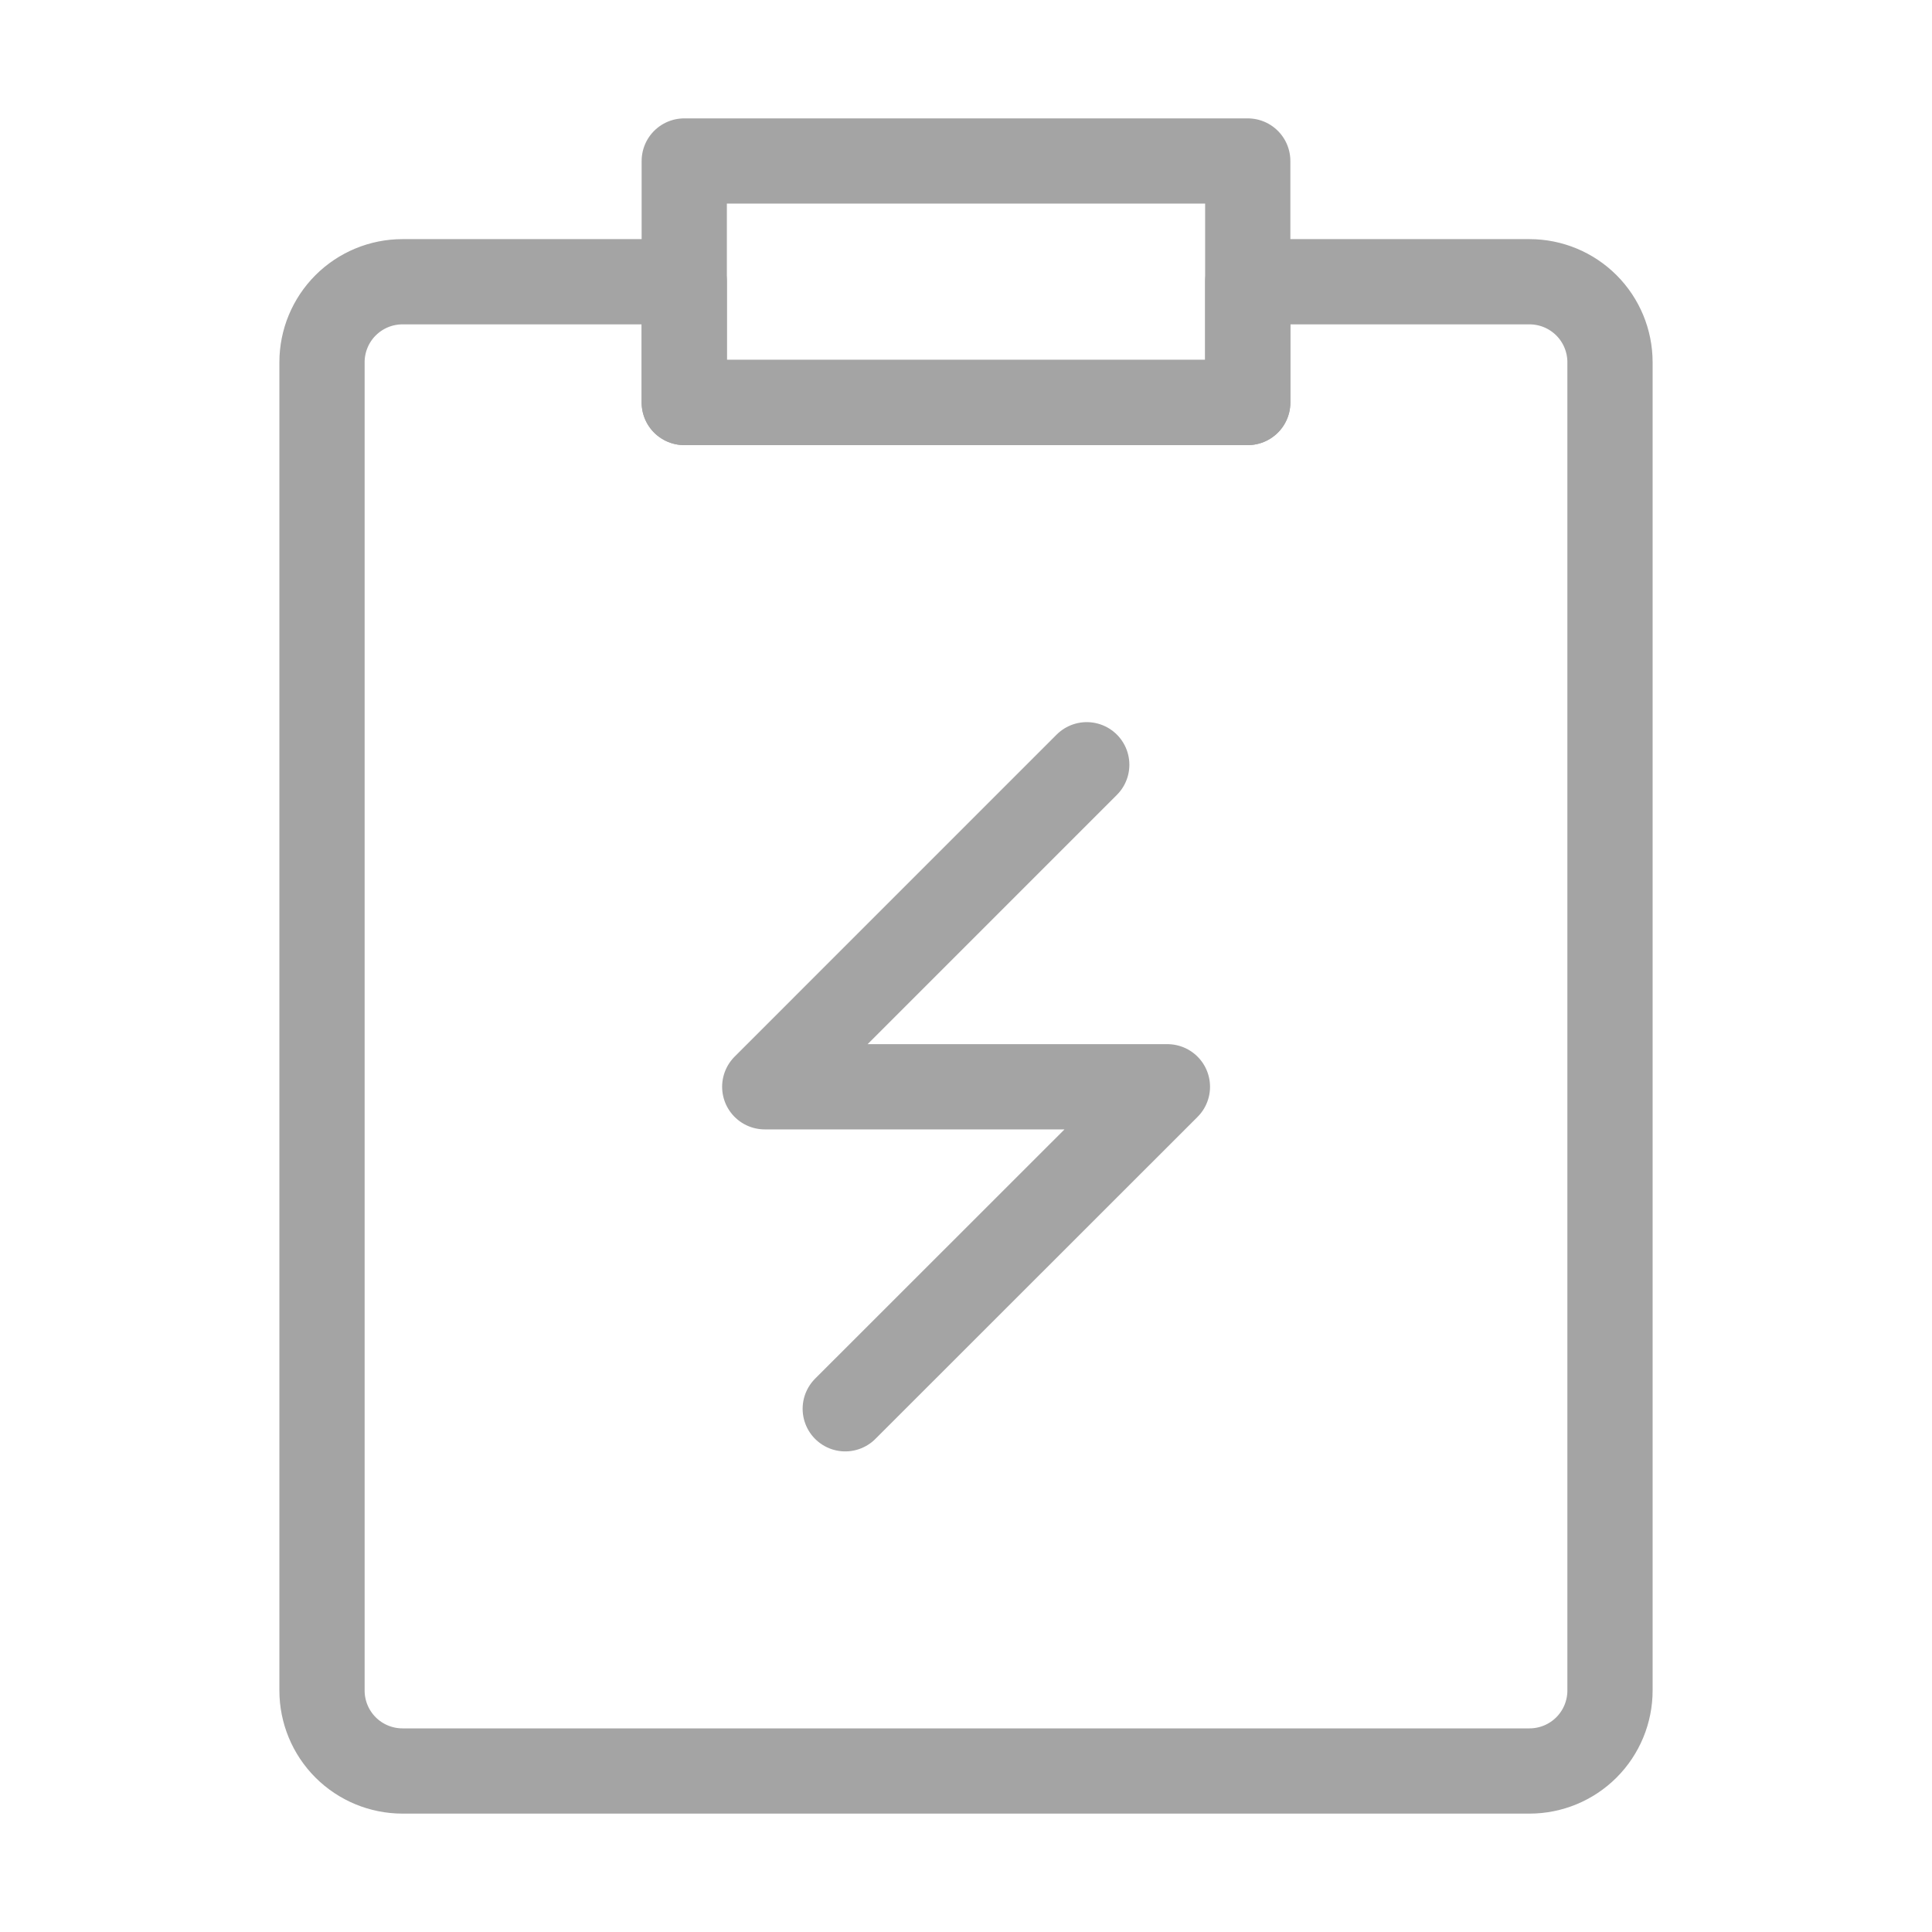
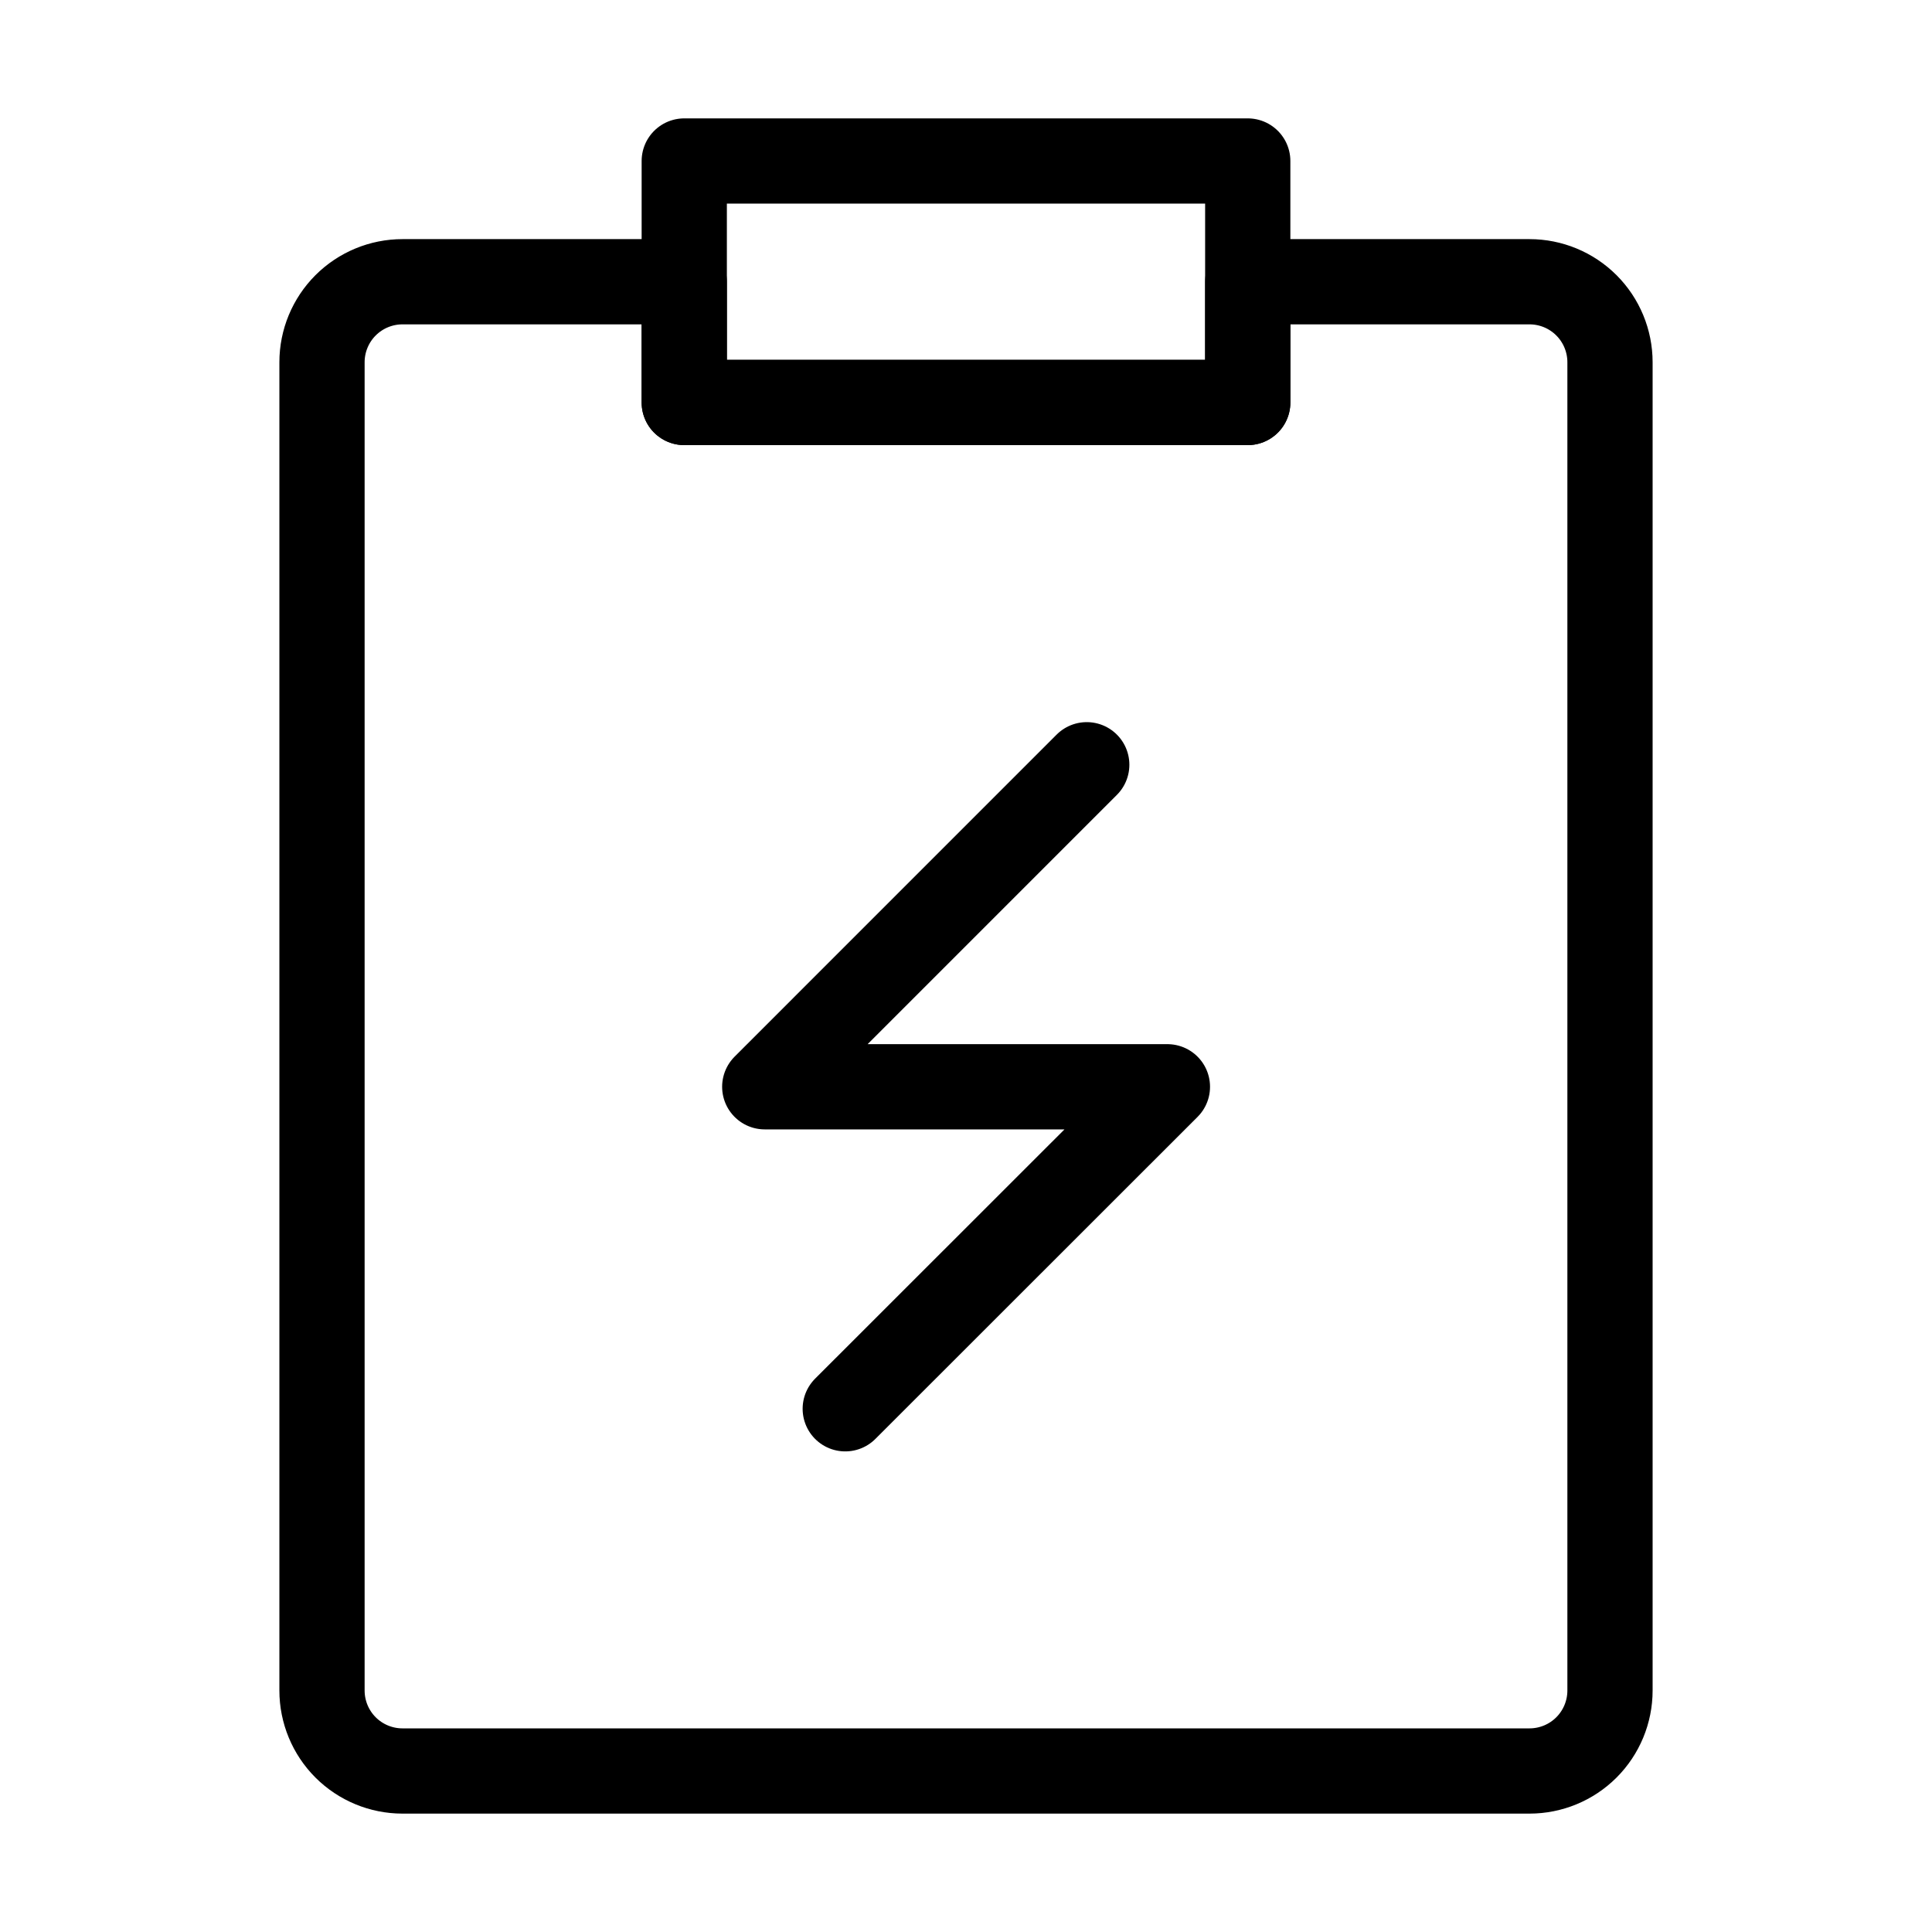
<svg xmlns="http://www.w3.org/2000/svg" width="136" height="136" viewBox="0 0 136 136" fill="none">
-   <path d="M93.642 19.833H107.667C109.17 19.833 110.611 20.43 111.674 21.493C112.736 22.555 113.333 23.997 113.333 25.5V119C113.333 120.503 112.736 121.944 111.674 123.007C110.611 124.069 109.17 124.666 107.667 124.666H28.333C26.83 124.666 25.389 124.069 24.326 123.007C23.264 121.944 22.667 120.503 22.667 119V25.5C22.667 23.997 23.264 22.555 24.326 21.493C25.389 20.43 26.83 19.833 28.333 19.833H48.167V28.333H87.833V19.833H93.642Z" stroke="#A4A4A4" stroke-width="6" stroke-linejoin="round" />
-   <path d="M76.5 53.833L53.833 76.502H82.178L59.5 99.169M48.167 11.333H87.833V28.333H48.167V11.333Z" stroke="#A4A4A4" stroke-width="6" stroke-linecap="round" stroke-linejoin="round" />
+   <path d="M93.642 19.833H107.667C109.17 19.833 110.611 20.43 111.674 21.493C112.736 22.555 113.333 23.997 113.333 25.5V119C113.333 120.503 112.736 121.944 111.674 123.007C110.611 124.069 109.17 124.666 107.667 124.666H28.333C26.83 124.666 25.389 124.069 24.326 123.007C23.264 121.944 22.667 120.503 22.667 119V25.5C22.667 23.997 23.264 22.555 24.326 21.493C25.389 20.43 26.83 19.833 28.333 19.833H48.167V28.333H87.833V19.833H93.642Z" stroke="currentColor" stroke-width="6" stroke-linejoin="round" />
+   <path d="M76.5 53.833L53.833 76.502H82.178L59.5 99.169M48.167 11.333H87.833V28.333H48.167V11.333Z" stroke="currentColor" stroke-width="6" stroke-linecap="round" stroke-linejoin="round" />
</svg>
